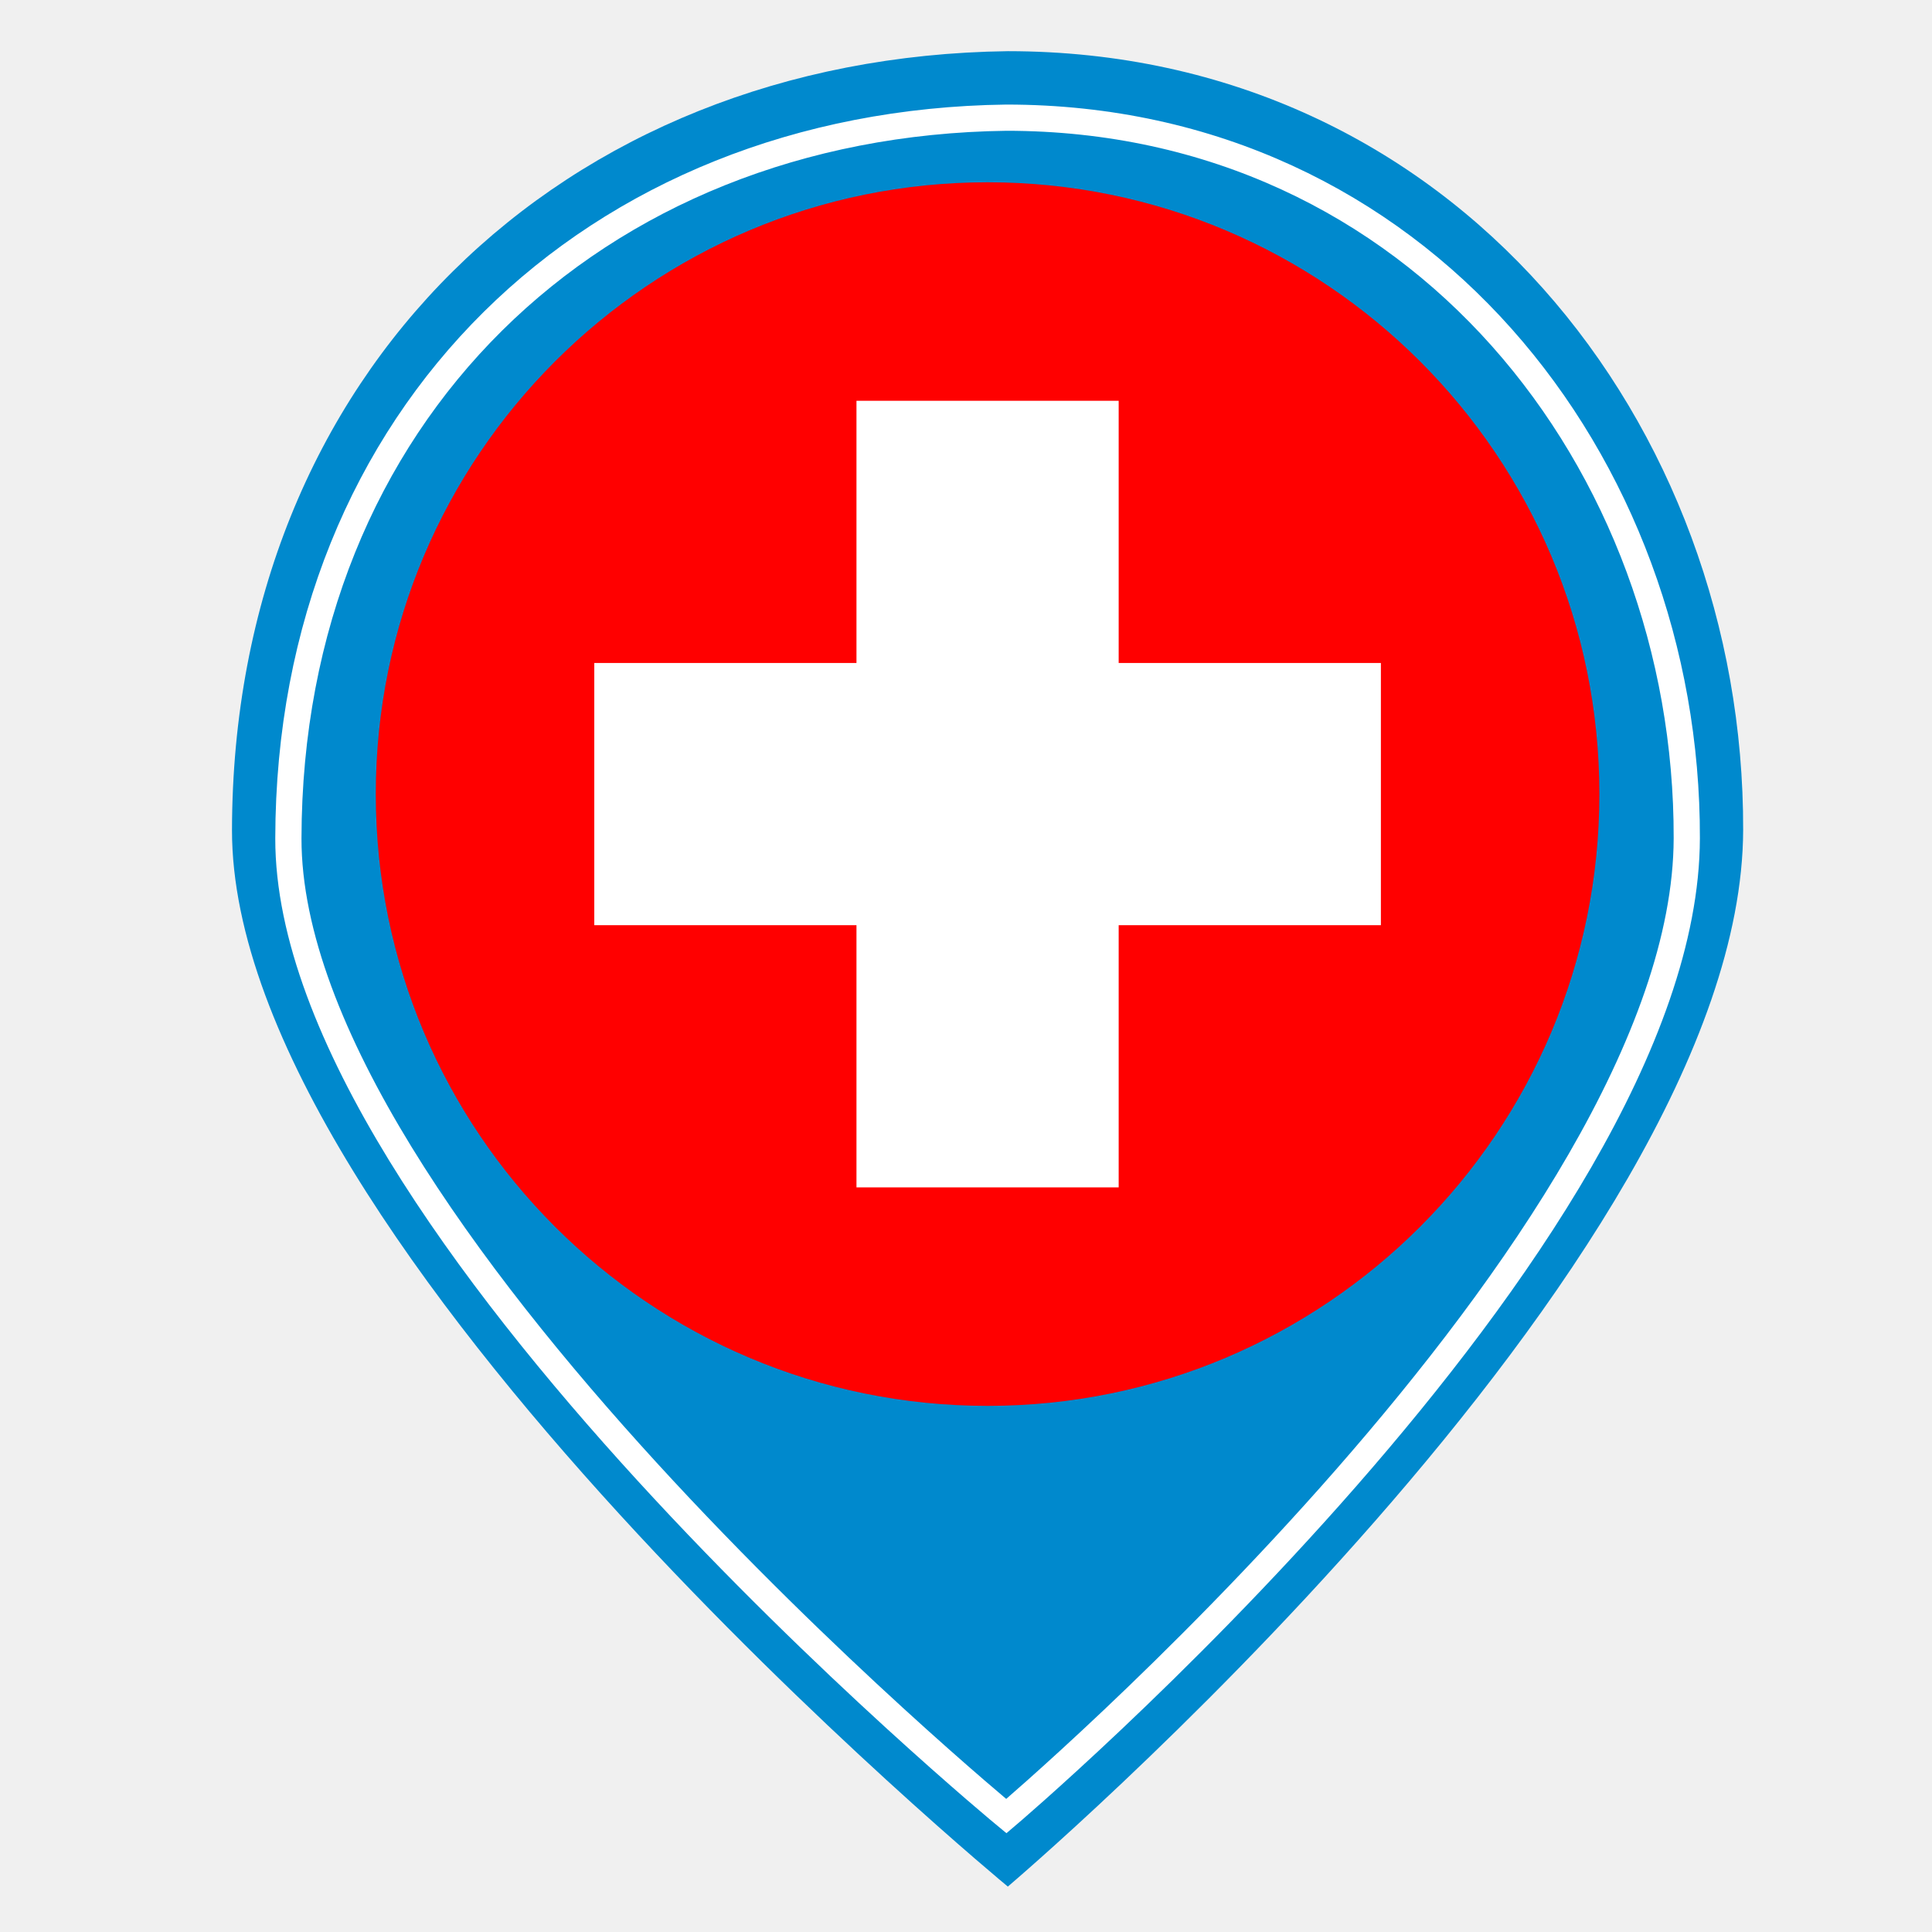
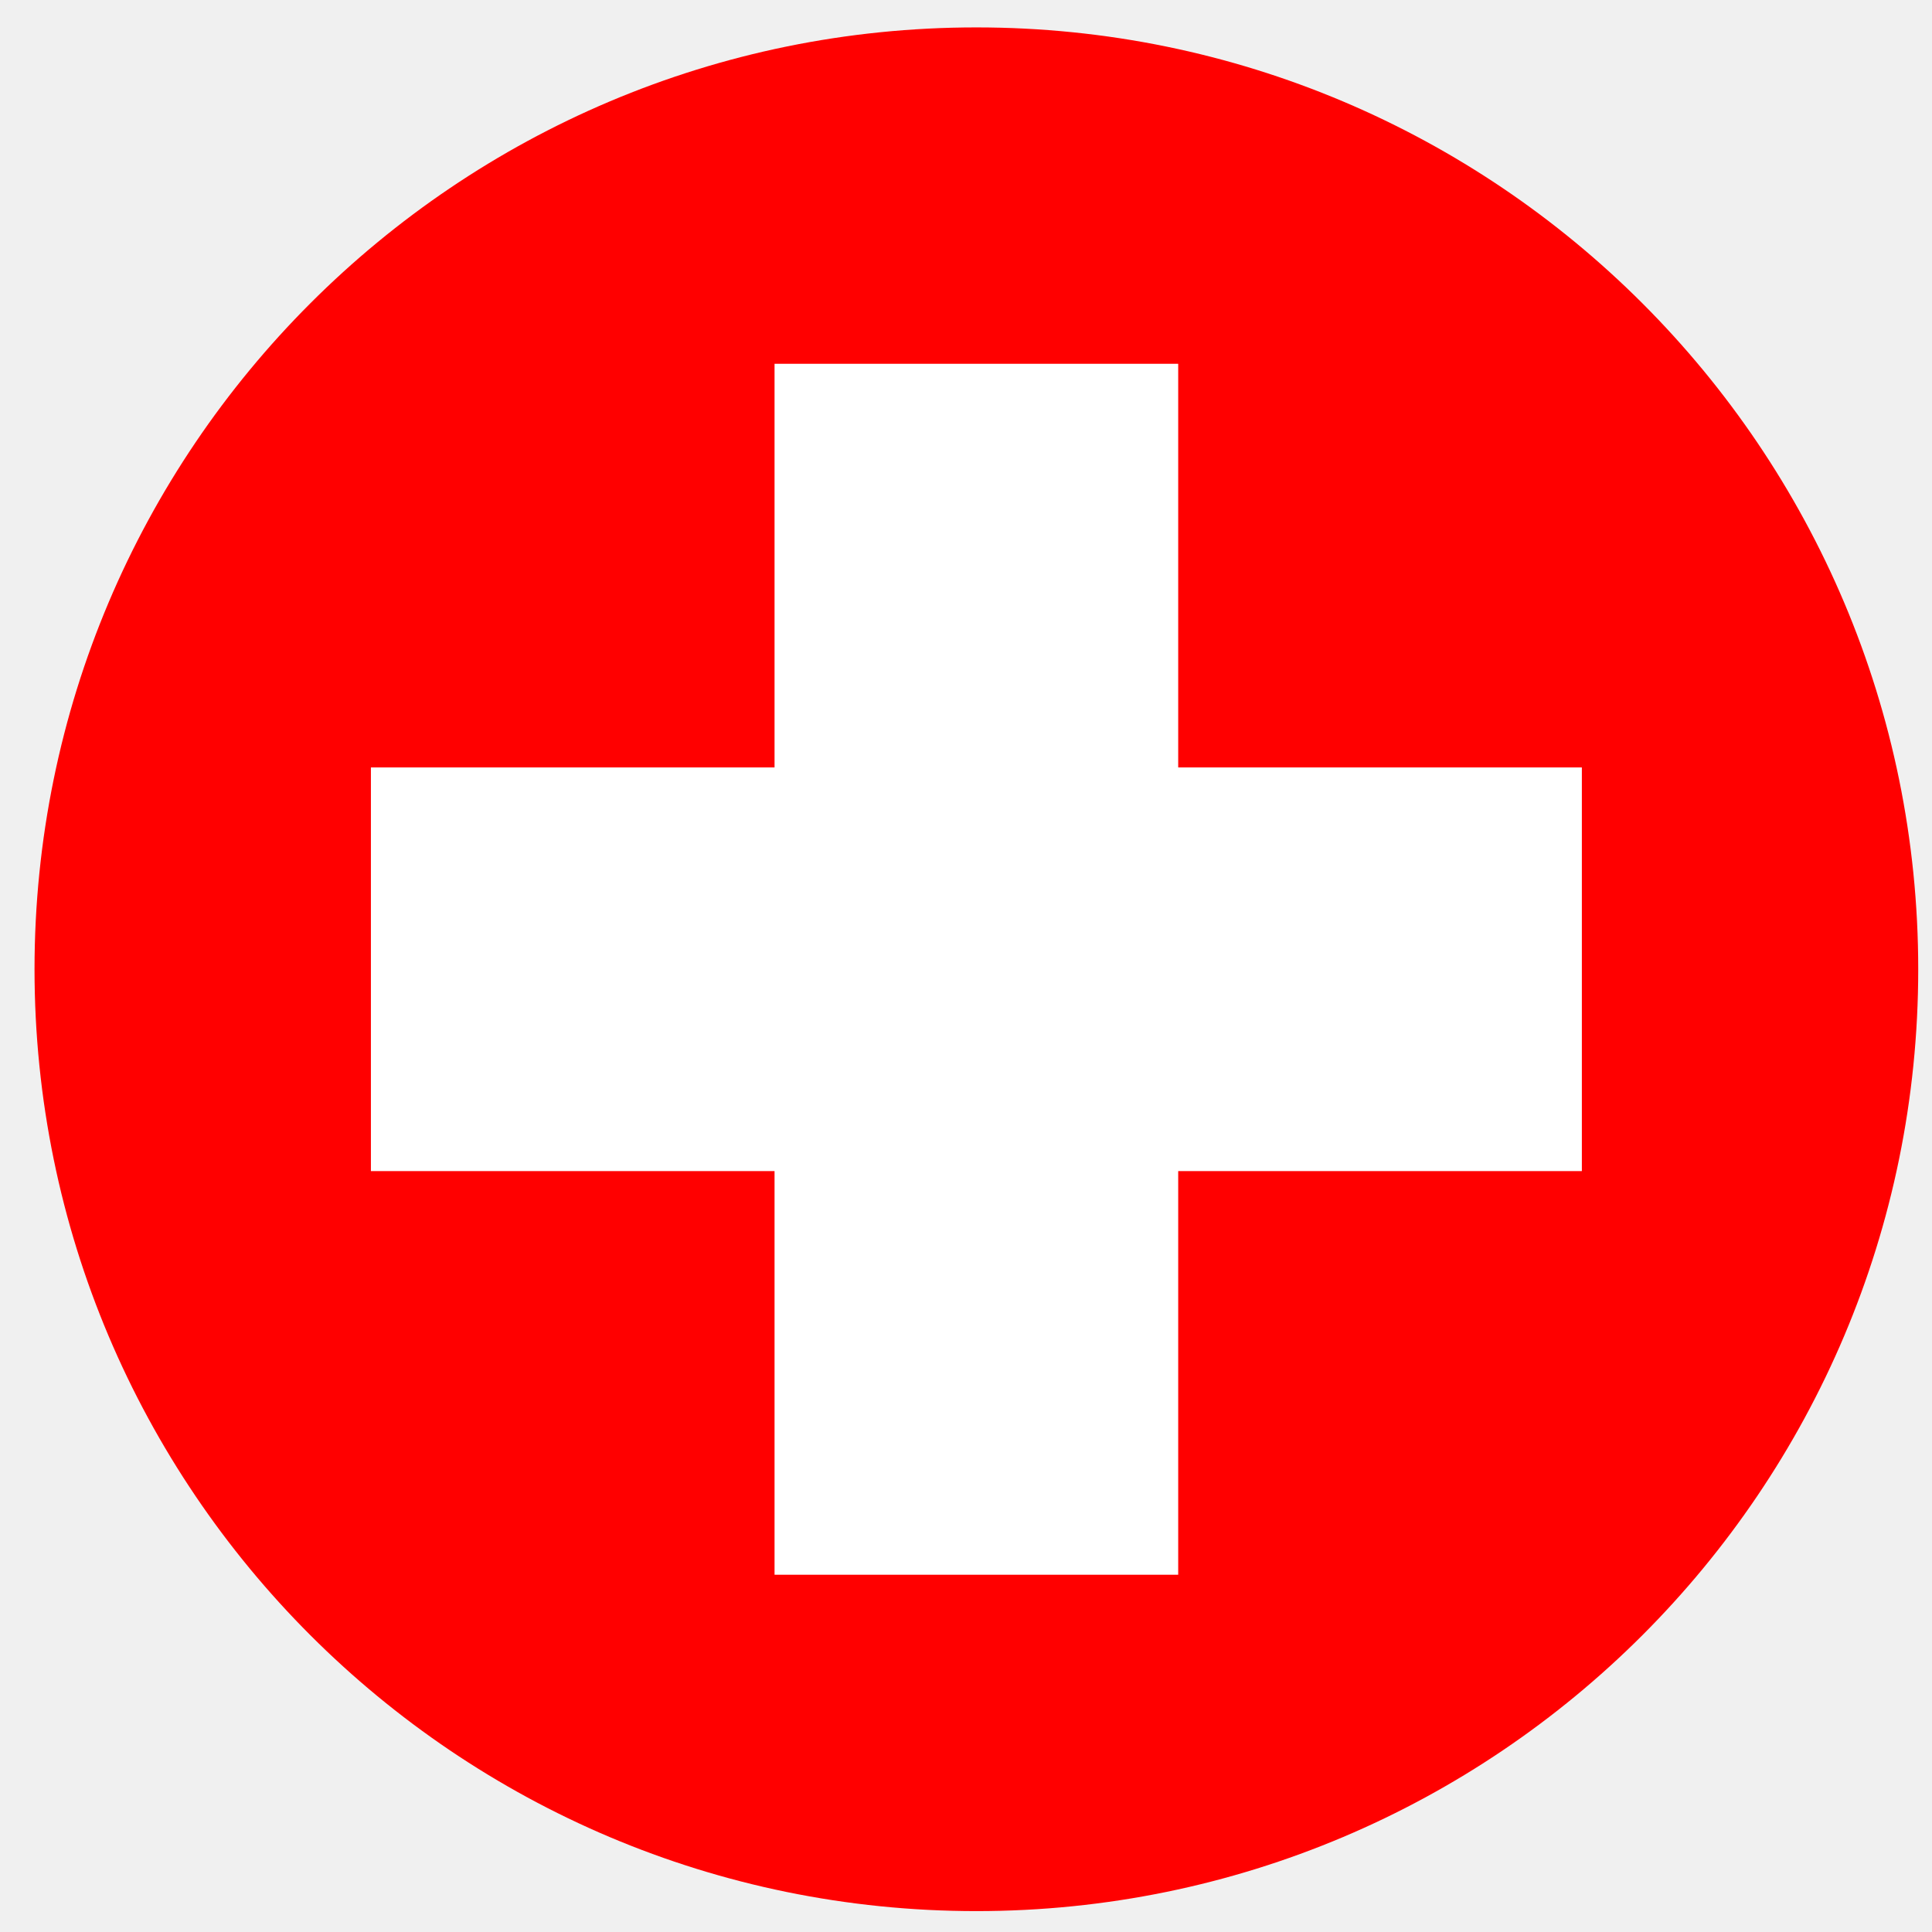
<svg xmlns="http://www.w3.org/2000/svg" height="200" id="svg2" version="1.0" width="200">
  <defs id="defs22">
    </defs>
  <g id="g1327" transform="matrix(0.04083073,0,0,0.04083073,-0.1767767,176.9398)">
    <path d="M 66.275,1.768 C 24.94,1.768 1.704,23.139 1.704,66.804 v 450.123 c 0,40.844 20.894,62.229 62.192,62.229 H 515.92 c 41.307,0 62.229,-20.316 62.229,-62.229 V 66.804 c 0,-42.601 -20.922,-65.036 -63.522,-65.036 -0.003,0 -448.494,-0.143 -448.352,0 z" id="path1329" style="fill:#111111;fill-opacity:0;stroke:#eeeeee;stroke-width:3.408;stroke-opacity:0" />
  </g>
  <g id="g2319" transform="matrix(0.04083073,0,0,0.04083073,35.72533,178.4426)">
    <path d="" id="path2323" style="fill:#0089cd;stroke:none" />
  </g>
  <g id="g2325" transform="matrix(0.04083073,0,0,0.04083073,35.72533,178.4426)">
    <path d="" id="path2329" style="fill:#0089cd;stroke:none" />
  </g>
-   <path style="fill:#0089cd;fill-opacity:1;stroke:none;stroke-width:10.532px;stroke-linecap:butt;stroke-linejoin:miter;stroke-opacity:1" d="M 104.332,5.298 C 58.18,5.897 24.093,38.56 24.016,85.913 c -0.07,43.105 80.315,109.385 80.315,109.385 0,0 76,-64.436 76.12,-109.385 C 180.563,43.953 150.483,5.298 104.332,5.298 Z" id="path1492" />
-   <path style="fill:#0089cd;fill-opacity:1;stroke:#ffffff;stroke-width:2.714;stroke-linecap:butt;stroke-linejoin:miter;stroke-miterlimit:4;stroke-dasharray:none;stroke-opacity:1" d="M 104.175,12.182 C 61.468,12.736 29.924,42.961 29.853,86.781 29.788,126.669 104.175,188.003 104.175,188.003 c 0,0 70.329,-59.627 70.44,-101.222 0.104,-38.829 -27.732,-74.599 -70.44,-74.599 z" id="path1492-2" />
-   <circle style="fill:#ff0000;fill-opacity:1;stroke:none;stroke-width:11.374;stroke-miterlimit:4;stroke-dasharray:none;stroke-opacity:1" id="path1494" cx="102.234" cy="82.203" r="63.333" />
-   <rect style="fill:#ffffff;fill-opacity:1;stroke:none;stroke-width:9.259;stroke-linecap:round;stroke-miterlimit:4;stroke-dasharray:none;stroke-opacity:1" id="rect1712" width="81.429" height="27.143" x="61.52" y="68.632" />
-   <rect style="fill:#ffffff;fill-opacity:1;stroke:none;stroke-width:9.259;stroke-linecap:round;stroke-miterlimit:4;stroke-dasharray:none;stroke-opacity:1" id="rect1712-5" width="81.429" height="27.143" x="41.489" y="-115.805" transform="rotate(90)" />
+   <circle style="fill:#ff0000;fill-opacity:1;stroke:none;stroke-width:17.51;stroke-miterlimit:4;stroke-dasharray:none;stroke-opacity:1" id="path1494" cx="101.074" cy="100.337" r="97.5" />
+   <rect style="fill:#ffffff;fill-opacity:1;stroke:none;stroke-width:14.254;stroke-linecap:round;stroke-miterlimit:4;stroke-dasharray:none;stroke-opacity:1" id="rect1712" width="125.357" height="41.786" x="38.396" y="79.445" />
+   <rect style="fill:#ffffff;fill-opacity:1;stroke:none;stroke-width:14.254;stroke-linecap:round;stroke-miterlimit:4;stroke-dasharray:none;stroke-opacity:1" id="rect1712-5" width="125.357" height="41.786" x="37.659" y="-121.967" transform="rotate(90)" />
</svg>
